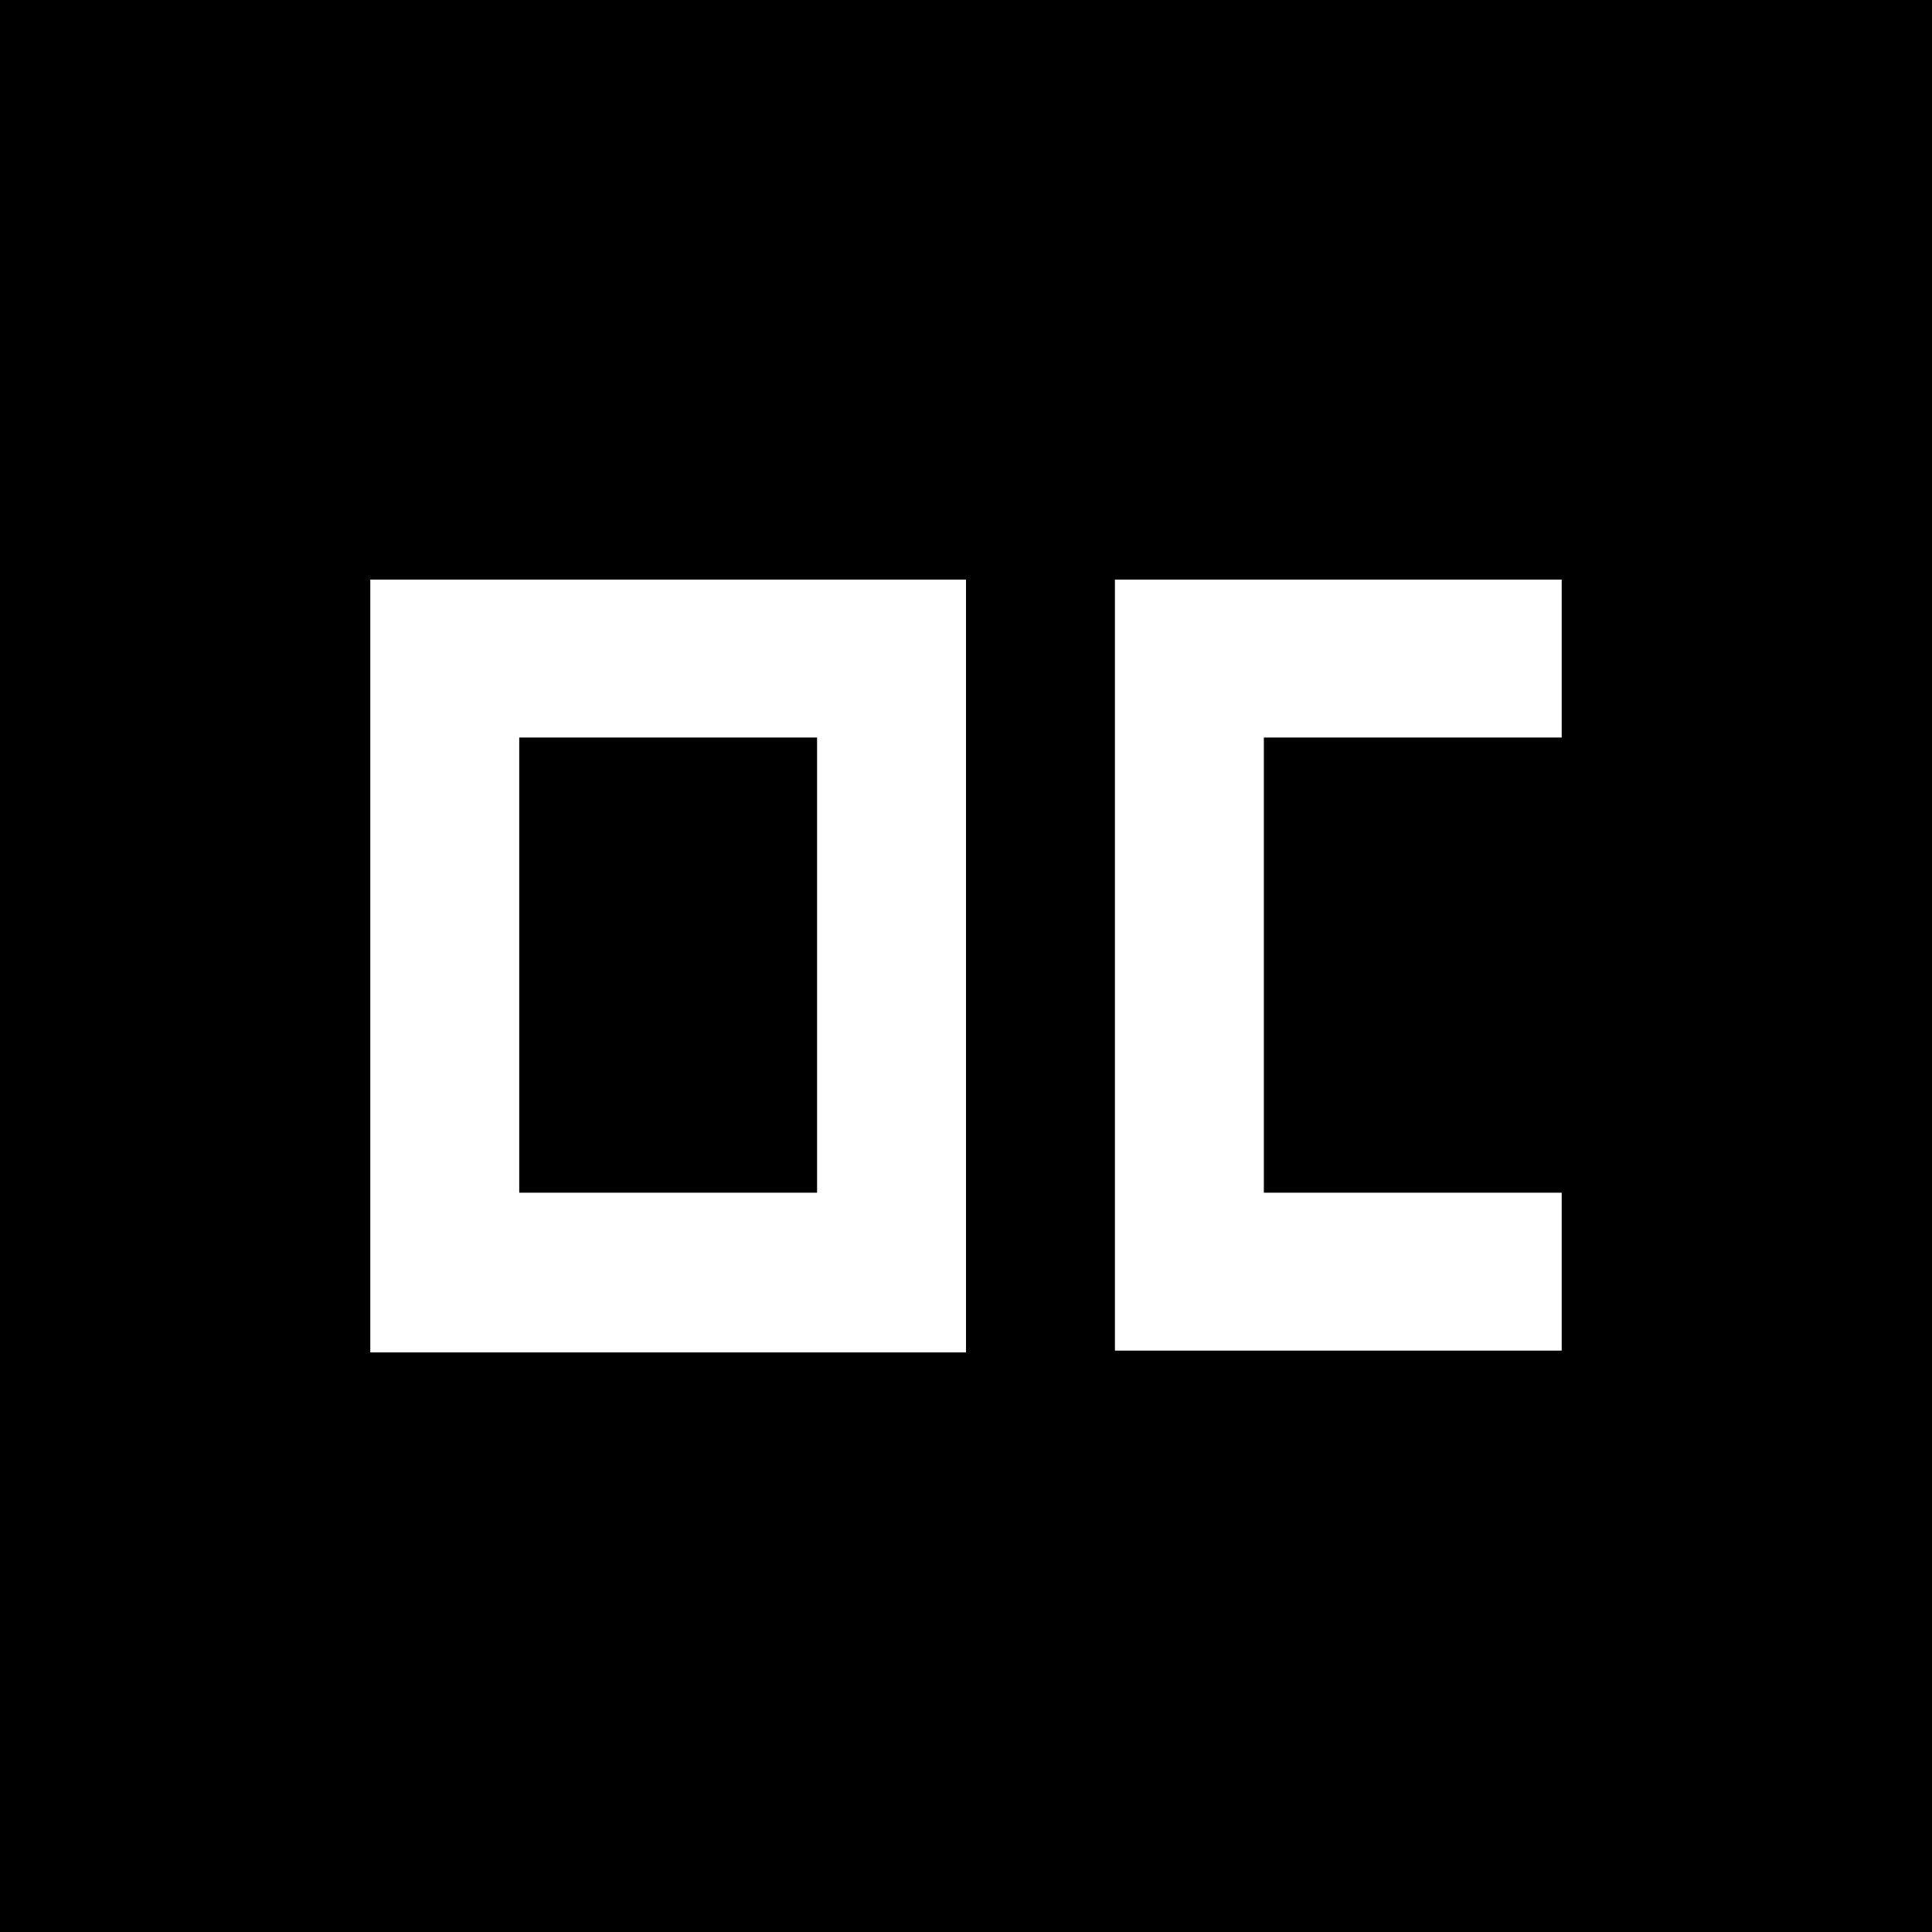
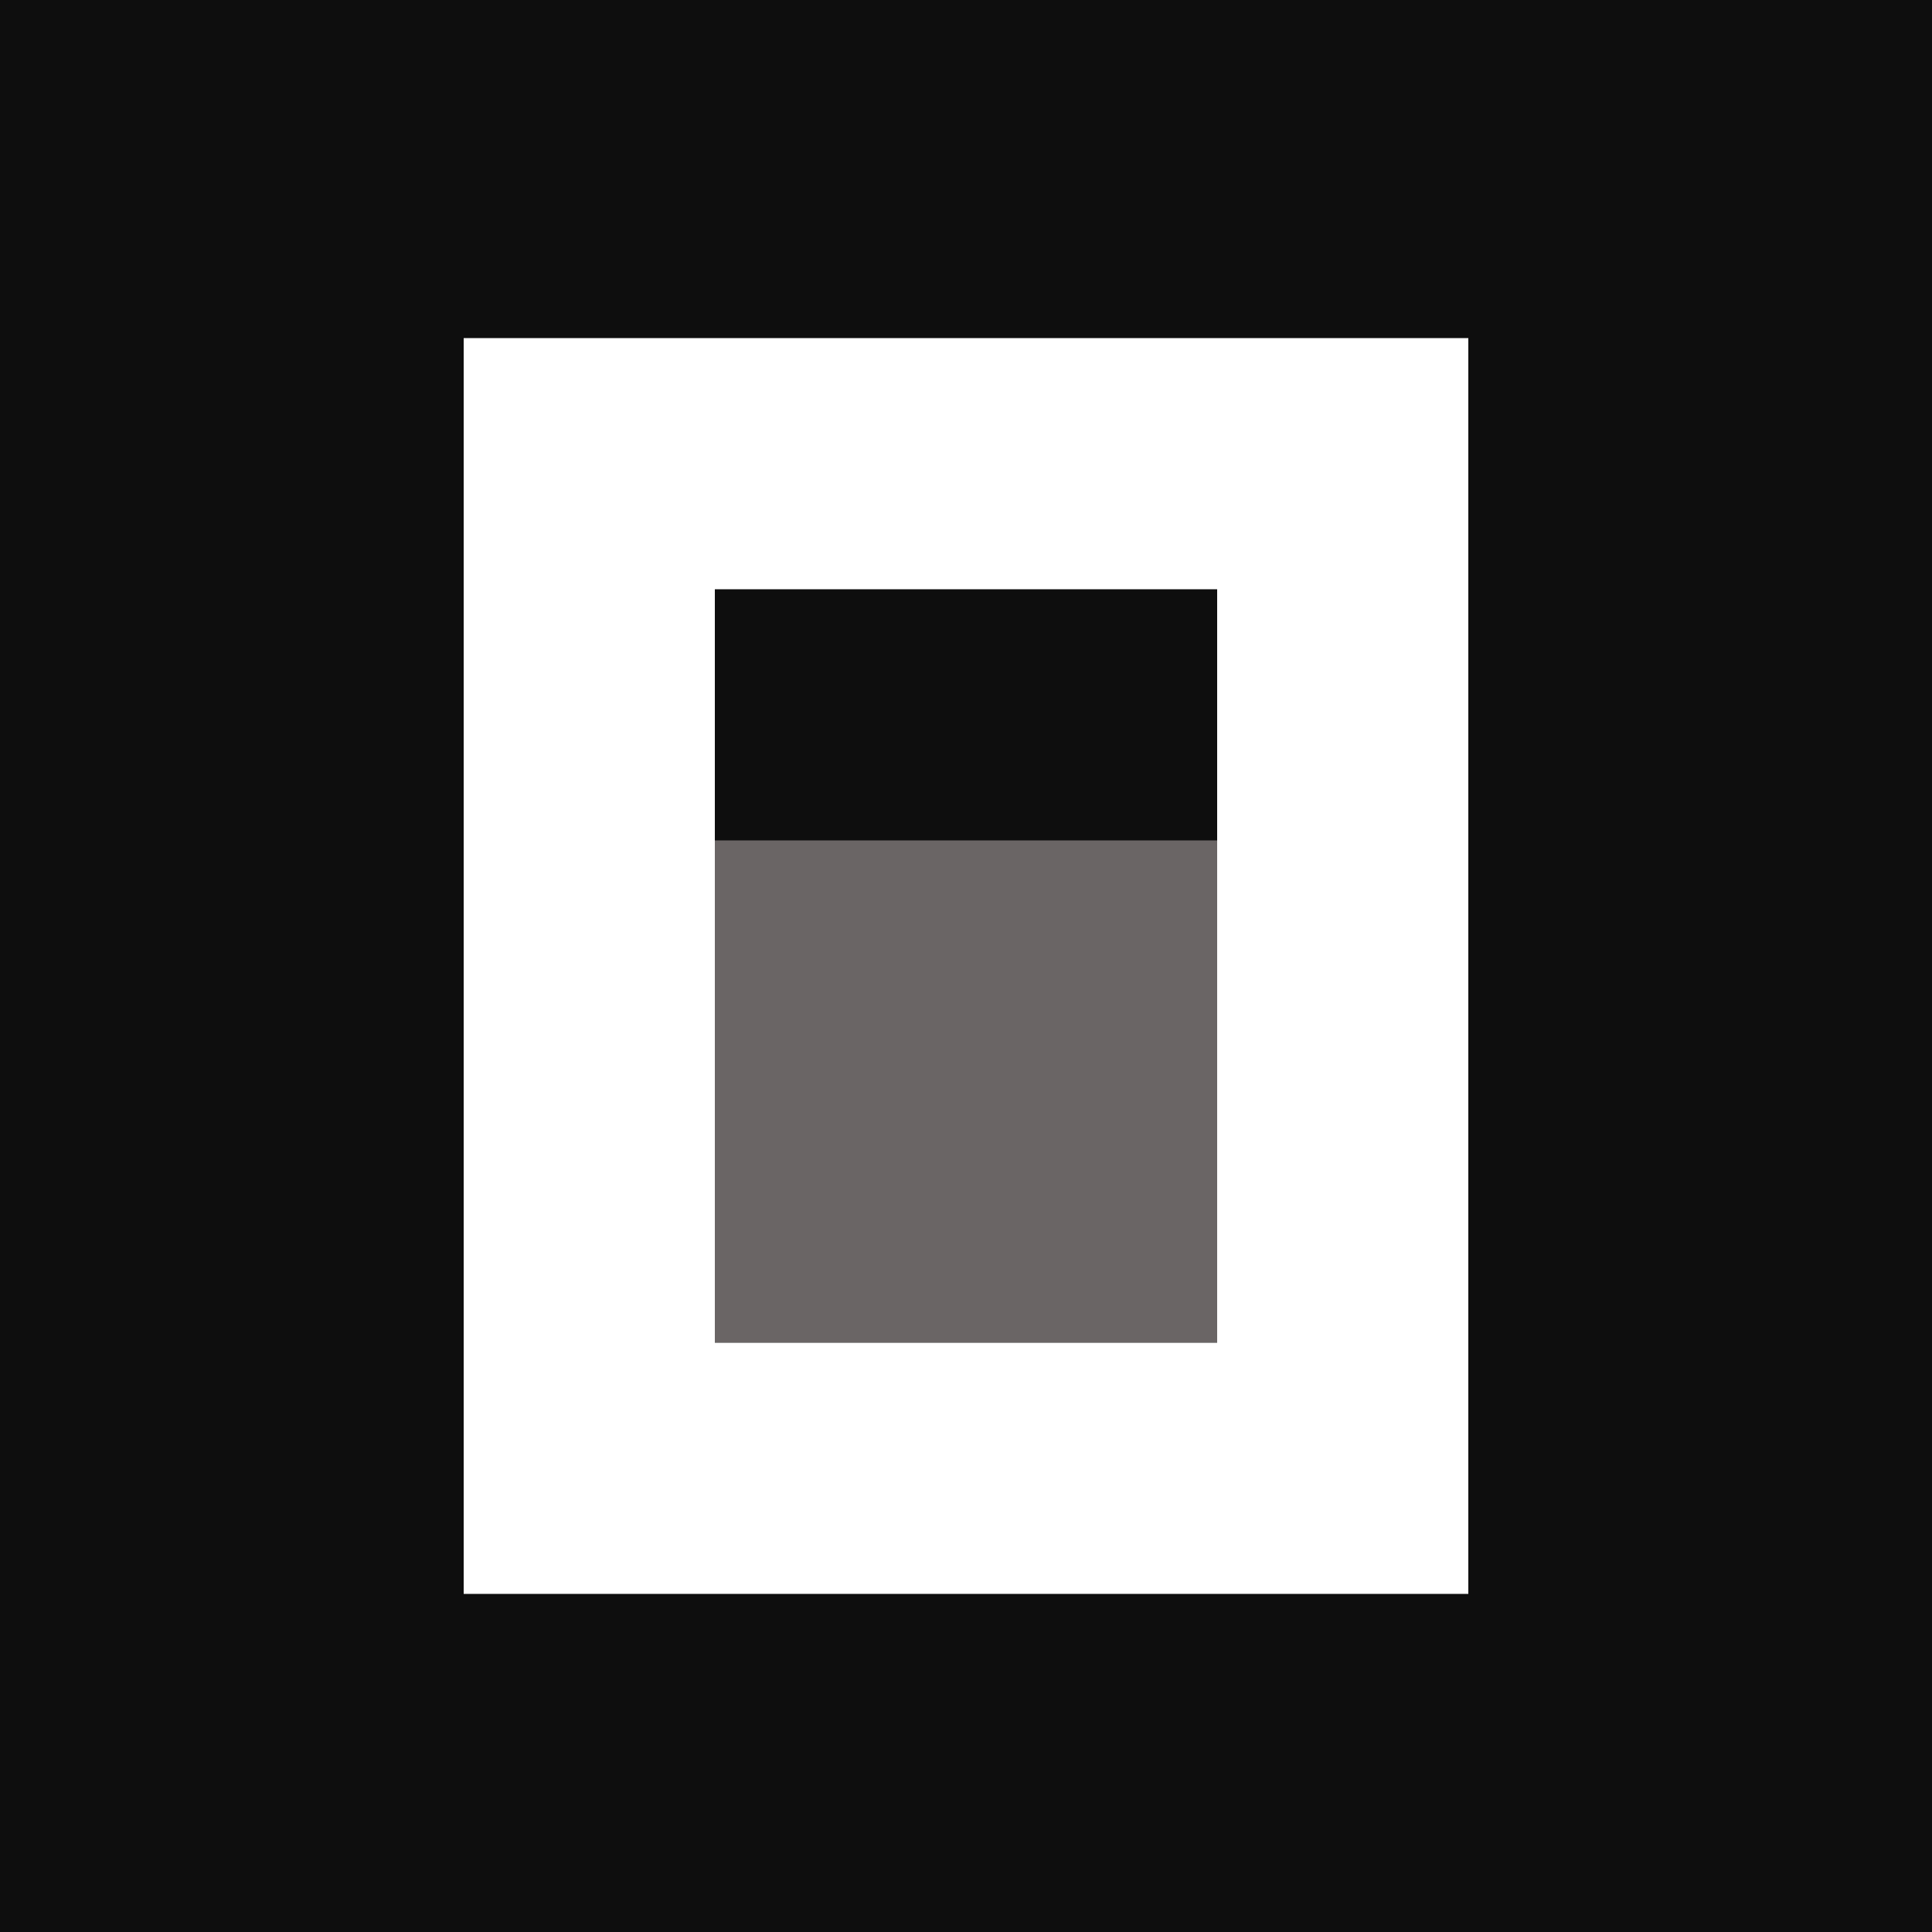
- <svg xmlns="http://www.w3.org/2000/svg" width="600" height="600" viewBox="0 0 600 600" fill="none">
-   <rect width="600" height="600" fill="black" />
-   <path fill-rule="evenodd" clip-rule="evenodd" d="M115 180H300V420H115V180ZM253.75 229.044H161.25V370.405H253.75V229.044Z" fill="white" />
-   <path d="M346.25 180H485V229.044H392.5V370.405H485V419.449H346.25V180Z" fill="white" />
+ <svg xmlns="http://www.w3.org/2000/svg" width="400" height="400" viewBox="0 0 400 400" fill="none">
+   <rect width="400" height="400" fill="#0E0E0E" />
+   <path d="M252 278H148V174H252V278Z" fill="#6A6565" />
+   <path d="M252 122H148V278H252V122ZM304 330H96V70H304V330Z" fill="white" />
</svg>
